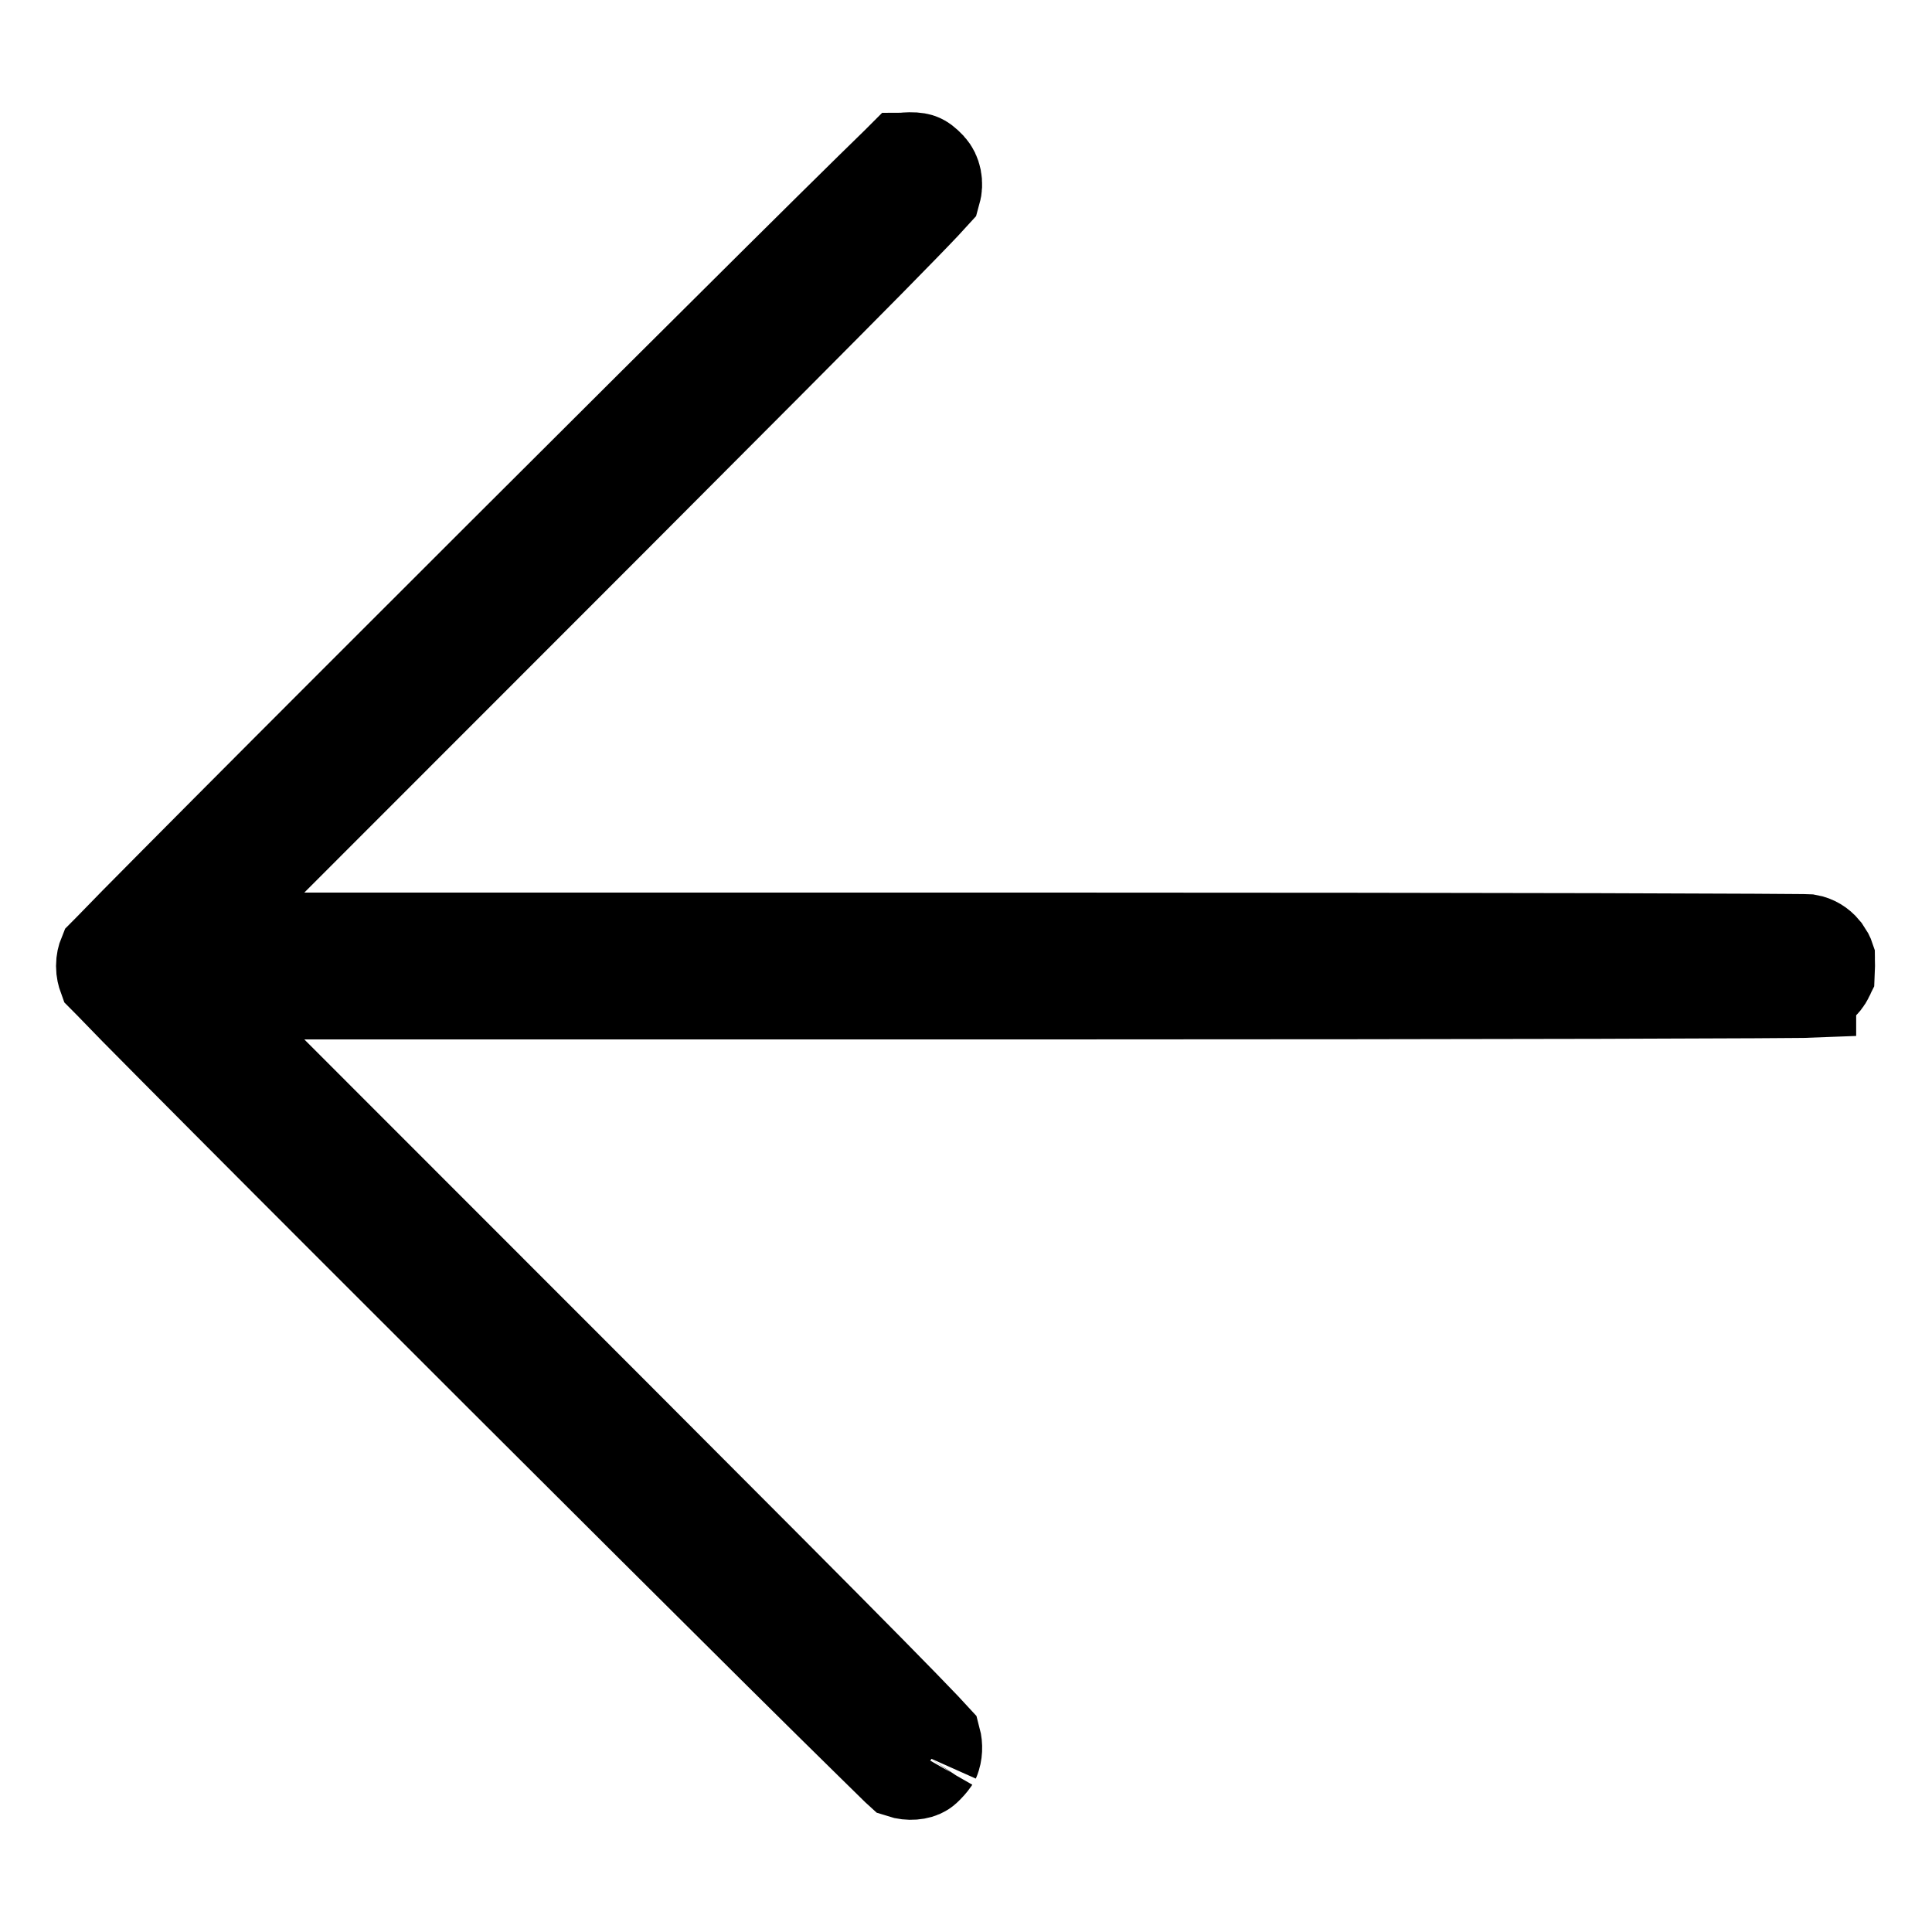
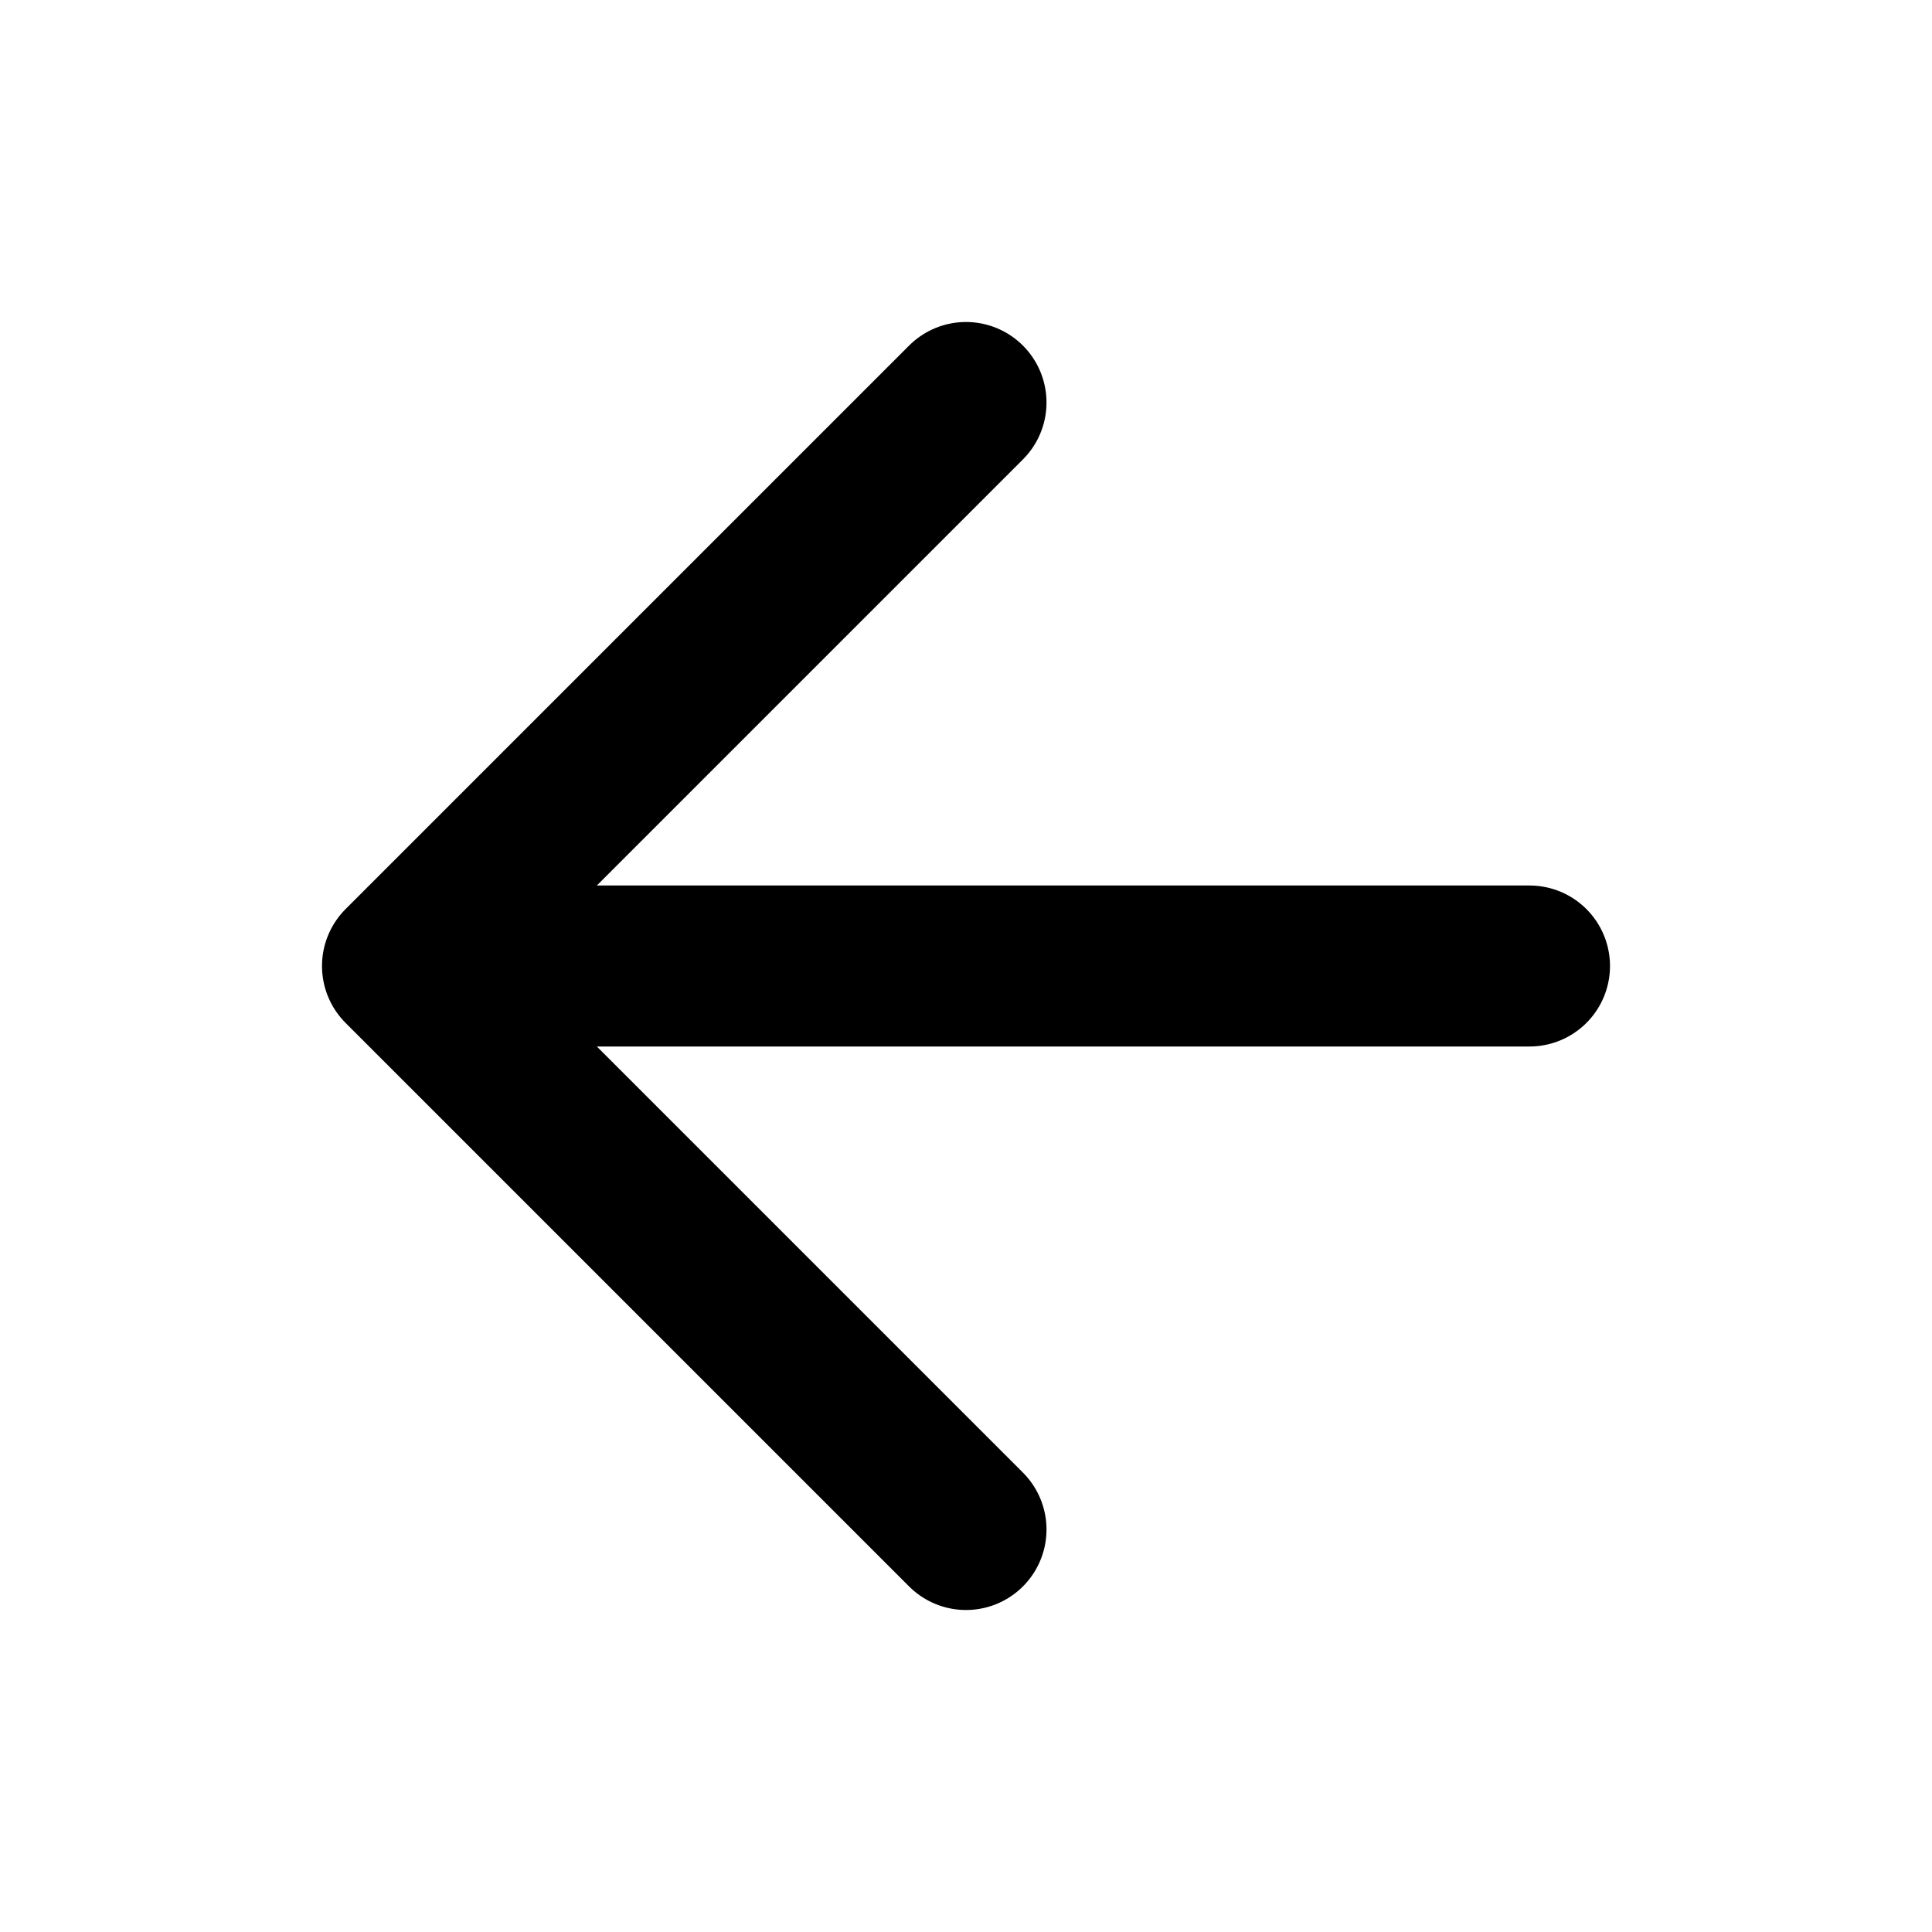
- <svg xmlns="http://www.w3.org/2000/svg" viewBox="0 0 20 20" fill="currentColor">
-   <path d="M9.416 1.662C9.481 1.661 9.509 1.67 9.522 1.676C9.535 1.681 9.562 1.697 9.609 1.747C9.662 1.804 9.681 1.898 9.656 1.986C9.632 2.012 9.6 2.049 9.554 2.098C9.44 2.219 9.26 2.403 8.995 2.673C8.464 3.211 7.6 4.079 6.249 5.432L2.796 8.887L1.944 9.74H10.9C13.207 9.74 15.157 9.743 16.54 9.746C17.231 9.748 17.78 9.75 18.161 9.752C18.351 9.753 18.498 9.754 18.6 9.755C18.651 9.755 18.689 9.756 18.715 9.757C18.771 9.767 18.825 9.798 18.866 9.848L18.904 9.908C18.906 9.912 18.907 9.915 18.908 9.918C18.908 9.919 18.909 9.921 18.909 9.922C18.91 9.938 18.91 9.961 18.91 10C18.91 10.039 18.91 10.062 18.909 10.078L18.908 10.08C18.906 10.083 18.906 10.087 18.904 10.092C18.864 10.177 18.79 10.228 18.715 10.242V10.243C18.689 10.244 18.651 10.245 18.6 10.245C18.498 10.246 18.351 10.247 18.161 10.248C17.78 10.25 17.231 10.252 16.54 10.254C15.157 10.257 13.207 10.26 10.9 10.26H1.944L2.796 11.113L6.249 14.568C7.598 15.919 8.462 16.786 8.993 17.325C9.259 17.595 9.439 17.78 9.554 17.901C9.6 17.95 9.633 17.986 9.657 18.012C9.673 18.072 9.671 18.148 9.646 18.205C9.651 18.194 9.651 18.196 9.642 18.209C9.634 18.221 9.622 18.236 9.607 18.253C9.592 18.27 9.577 18.285 9.564 18.297C9.554 18.306 9.547 18.31 9.545 18.311C9.502 18.339 9.414 18.35 9.332 18.323C9.322 18.314 9.312 18.304 9.3 18.293C9.237 18.232 9.146 18.142 9.03 18.028C8.798 17.8 8.47 17.477 8.079 17.089C7.296 16.312 6.259 15.279 5.222 14.244C4.186 13.209 3.149 12.173 2.368 11.388C1.977 10.995 1.65 10.666 1.419 10.432C1.304 10.314 1.214 10.221 1.151 10.156C1.129 10.134 1.112 10.116 1.098 10.102C1.09 10.08 1.08 10.046 1.08 10C1.08 9.953 1.09 9.918 1.099 9.896C1.113 9.882 1.13 9.864 1.151 9.843C1.214 9.778 1.304 9.685 1.419 9.568C1.65 9.334 1.977 9.005 2.368 8.612C3.149 7.827 4.186 6.791 5.222 5.756C6.259 4.721 7.296 3.688 8.079 2.911C8.47 2.523 8.798 2.199 9.03 1.971C9.146 1.857 9.237 1.768 9.3 1.707C9.316 1.692 9.328 1.679 9.339 1.668C9.342 1.668 9.346 1.667 9.35 1.667C9.373 1.664 9.398 1.662 9.416 1.662Z" fill="currentColor" stroke="currentColor" />
+ <svg xmlns="http://www.w3.org/2000/svg" width="24" height="24" viewBox="0 0 24 24" fill="none">
+   <path d="M19 12H5M5 12L12 19M5 12L12 5" stroke="currentColor" stroke-width="2" stroke-linecap="round" stroke-linejoin="round" />
</svg>
